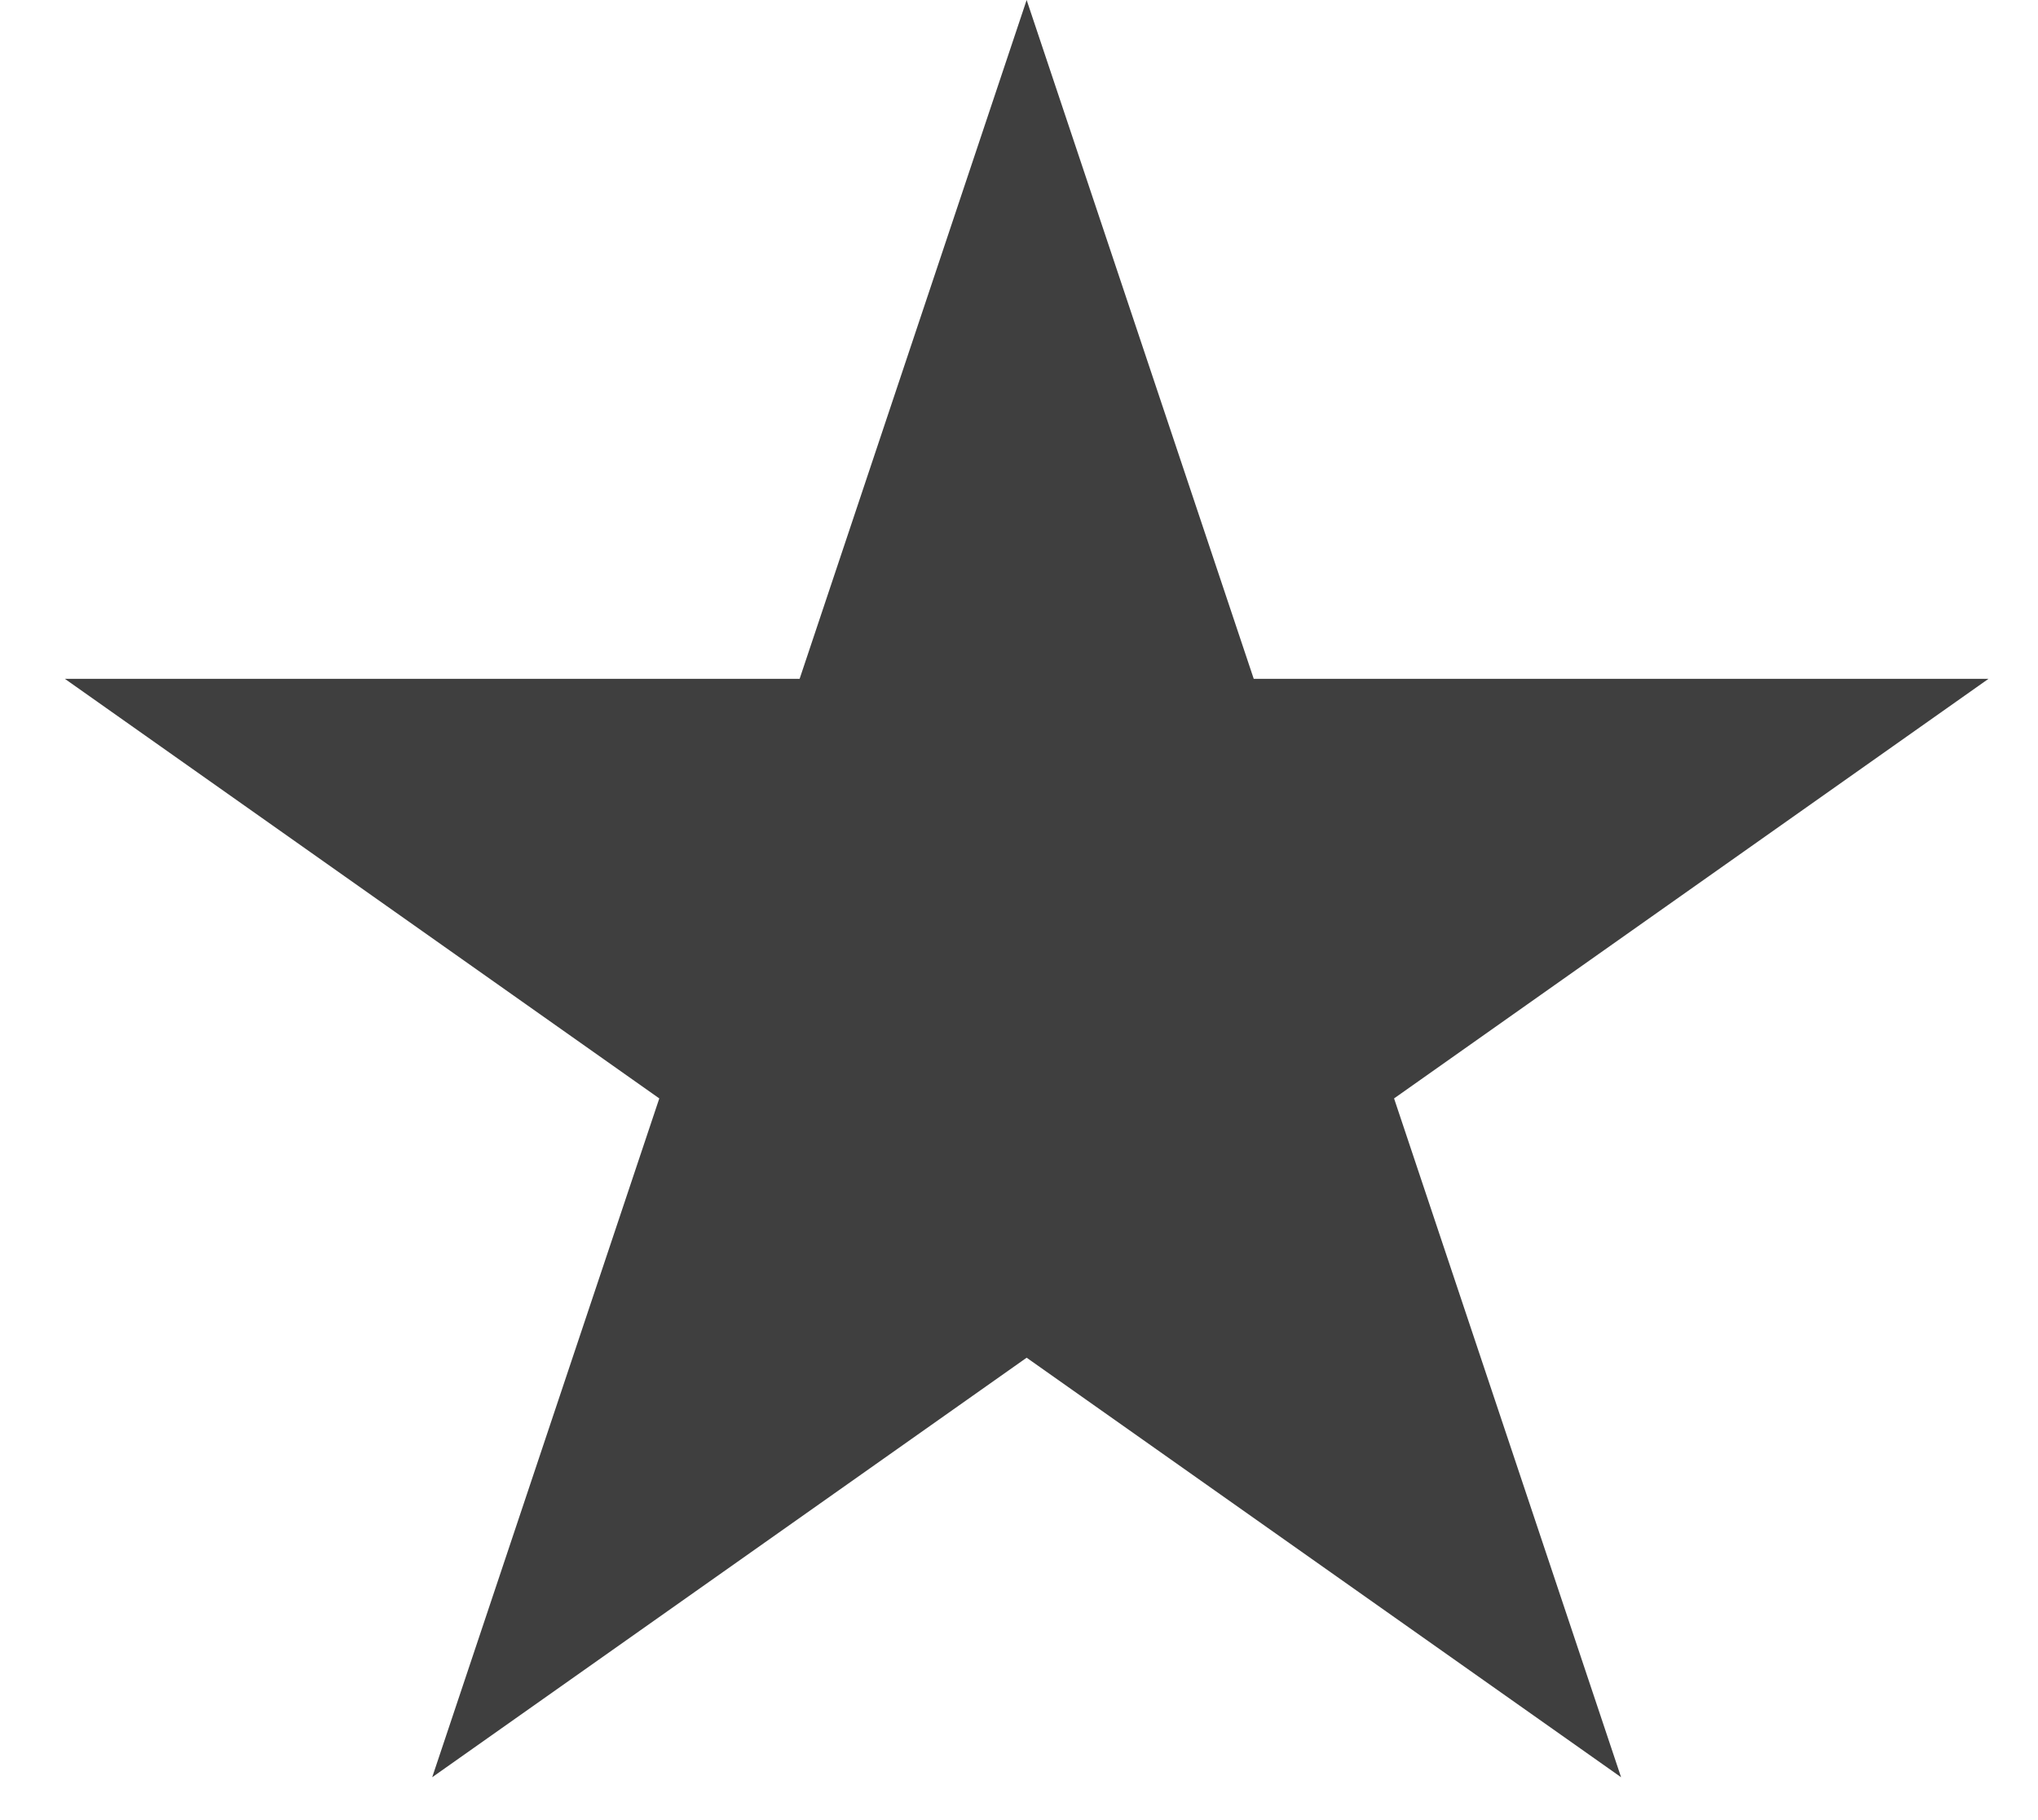
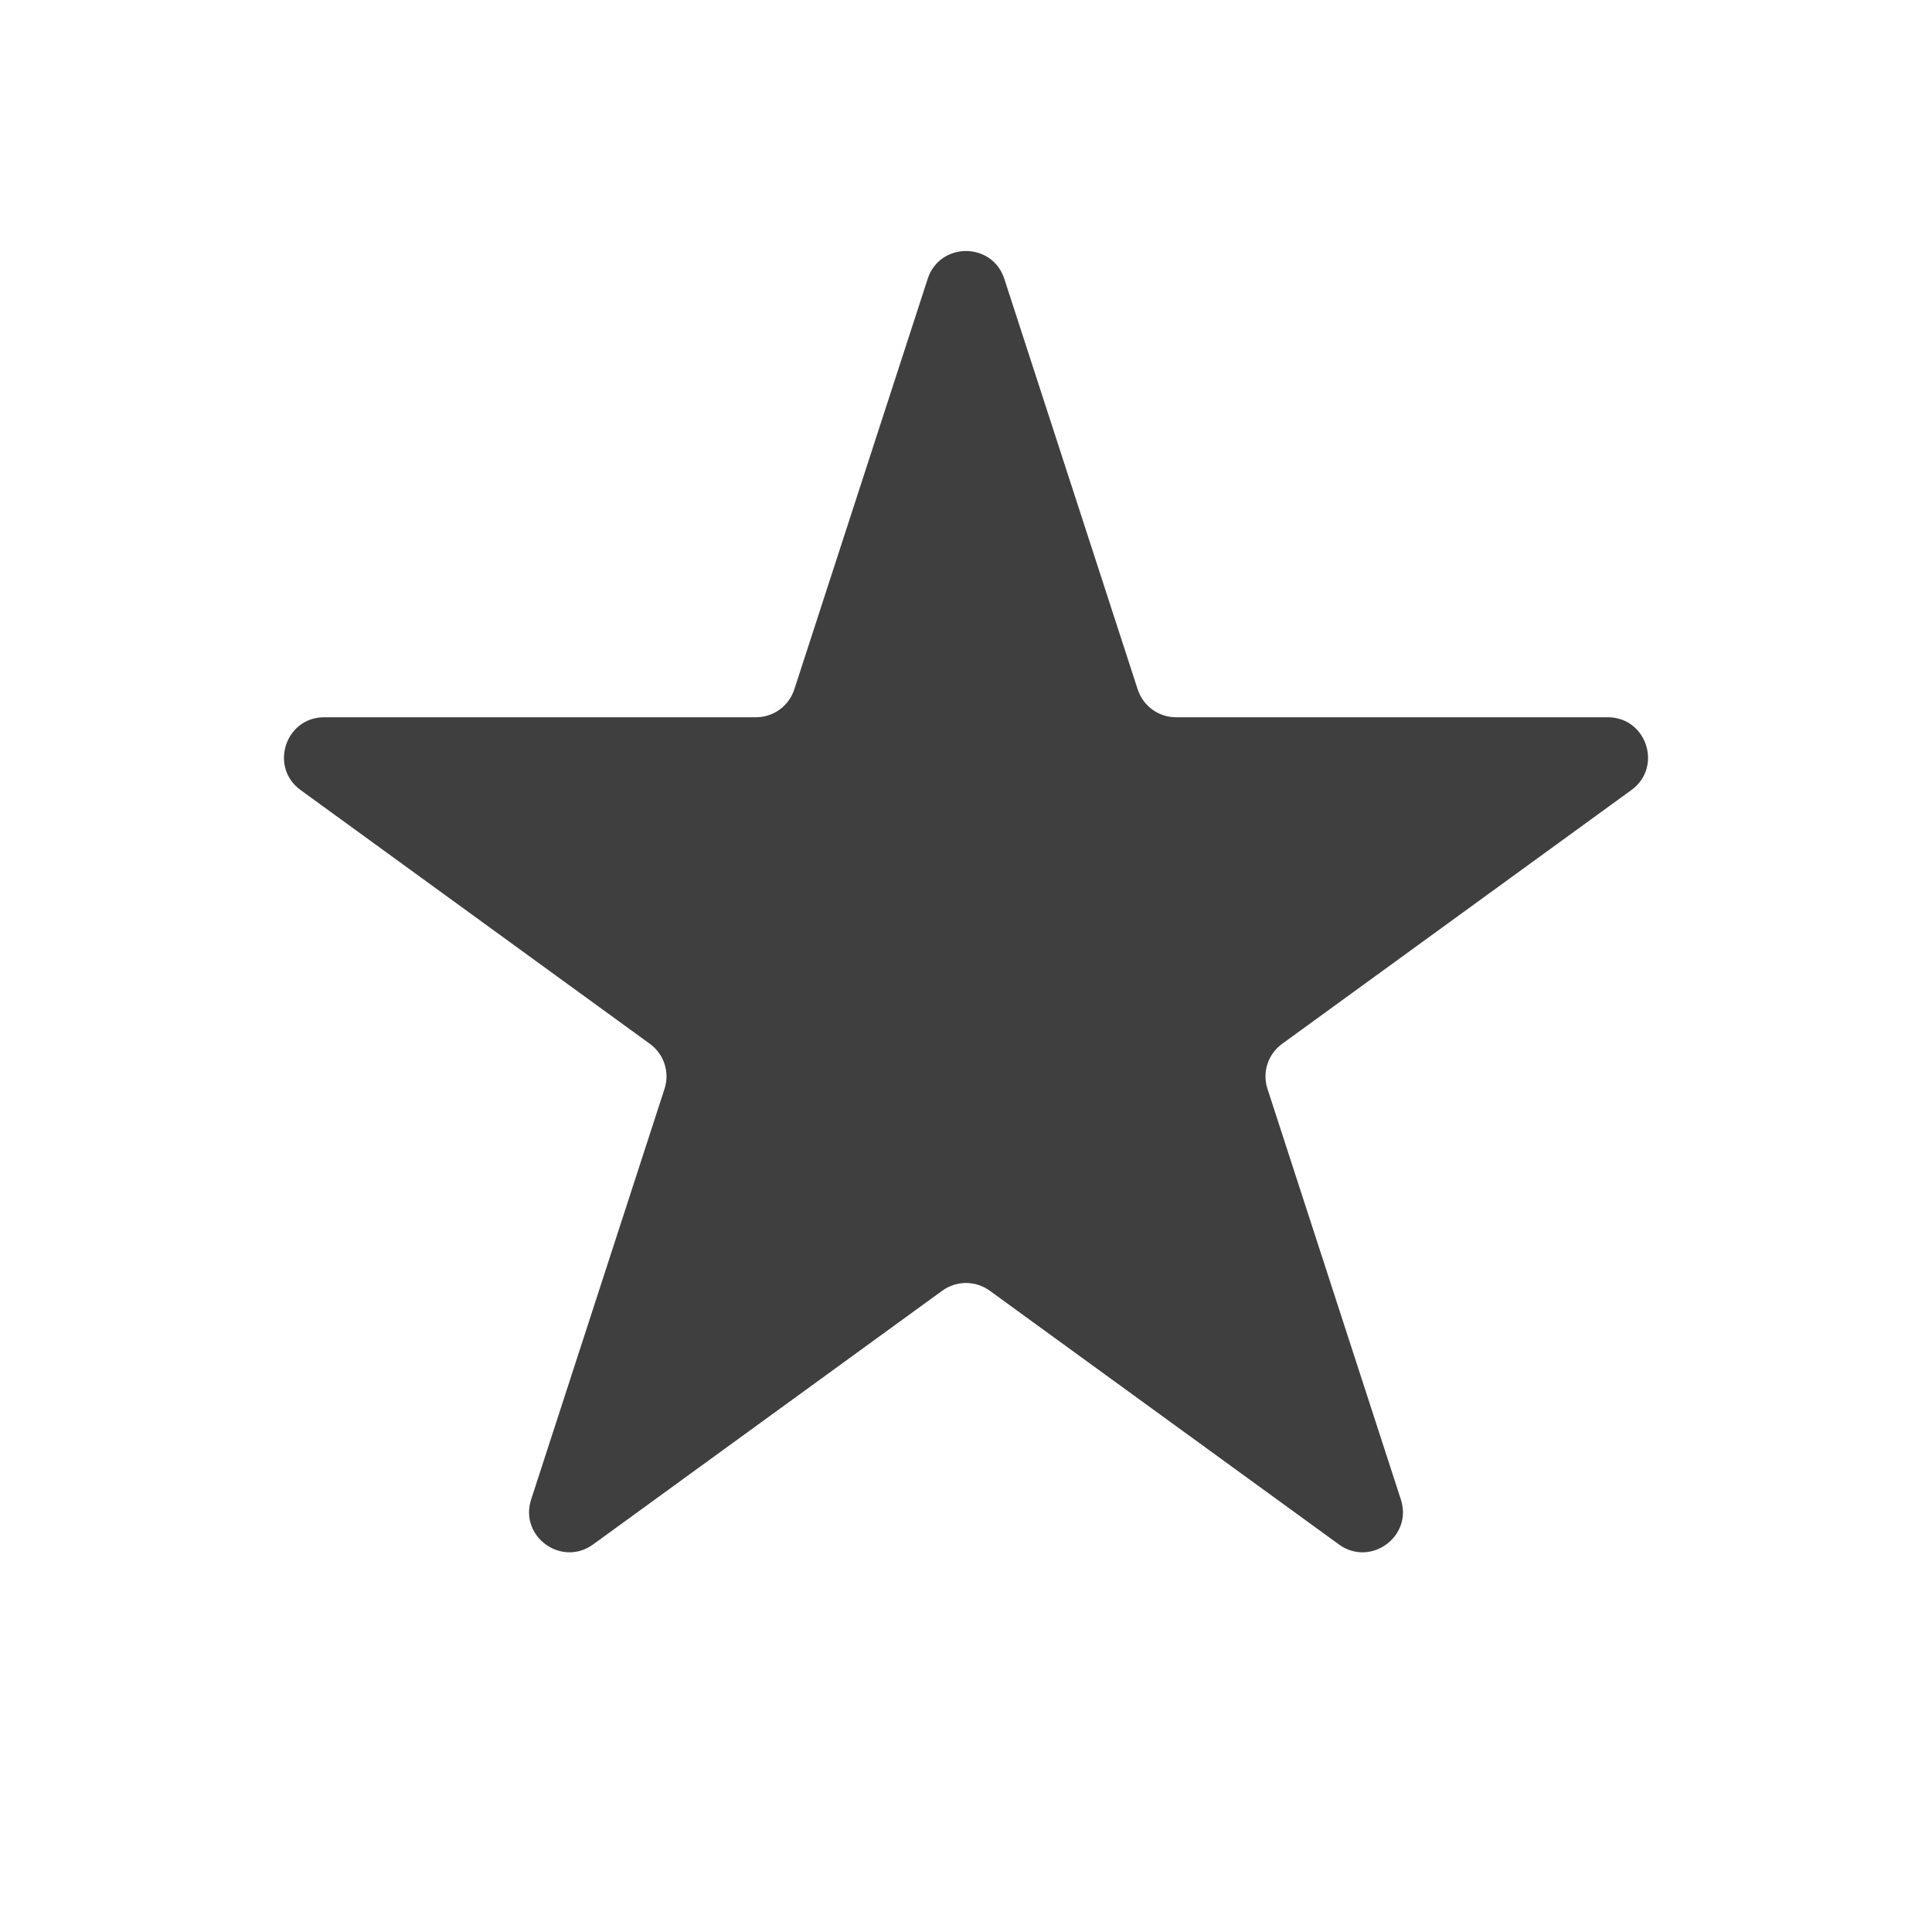
- <svg xmlns="http://www.w3.org/2000/svg" width="28" height="25" viewBox="0 0 28 25" fill="none">
-   <path d="M14.105 0L17.225 9.328H27.32L19.153 15.094L22.272 24.422L14.105 18.657L5.938 24.422L9.058 15.094L0.891 9.328H10.986L14.105 0Z" fill="#3F3F3F" />
+ <svg xmlns="http://www.w3.org/2000/svg" viewBox="0 0 24 24" fill="none">
+   <g id="SVGRepo_bgCarrier" stroke-width="0" />
+   <g id="SVGRepo_tracerCarrier" stroke-linecap="round" stroke-linejoin="round" />
+   <g id="SVGRepo_iconCarrier">
+     <path d="M11.524 3.464C11.674 3.003 12.326 3.003 12.476 3.464L14.133 8.564C14.2 8.77 14.392 8.91 14.608 8.91H19.972C20.456 8.91 20.657 9.53 20.266 9.814L15.927 12.967C15.751 13.094 15.678 13.32 15.745 13.526L17.402 18.627C17.552 19.087 17.025 19.47 16.633 19.186L12.294 16.033C12.119 15.906 11.881 15.906 11.706 16.033L7.367 19.186C6.975 19.47 6.448 19.087 6.598 18.627L8.255 13.526C8.322 13.32 8.249 13.094 8.073 12.967L3.734 9.814C3.343 9.53 3.544 8.91 4.028 8.91H9.392C9.608 8.91 9.8 8.77 9.867 8.564L11.524 3.464Z" fill="#3F3F3F" />
+   </g>
</svg>
